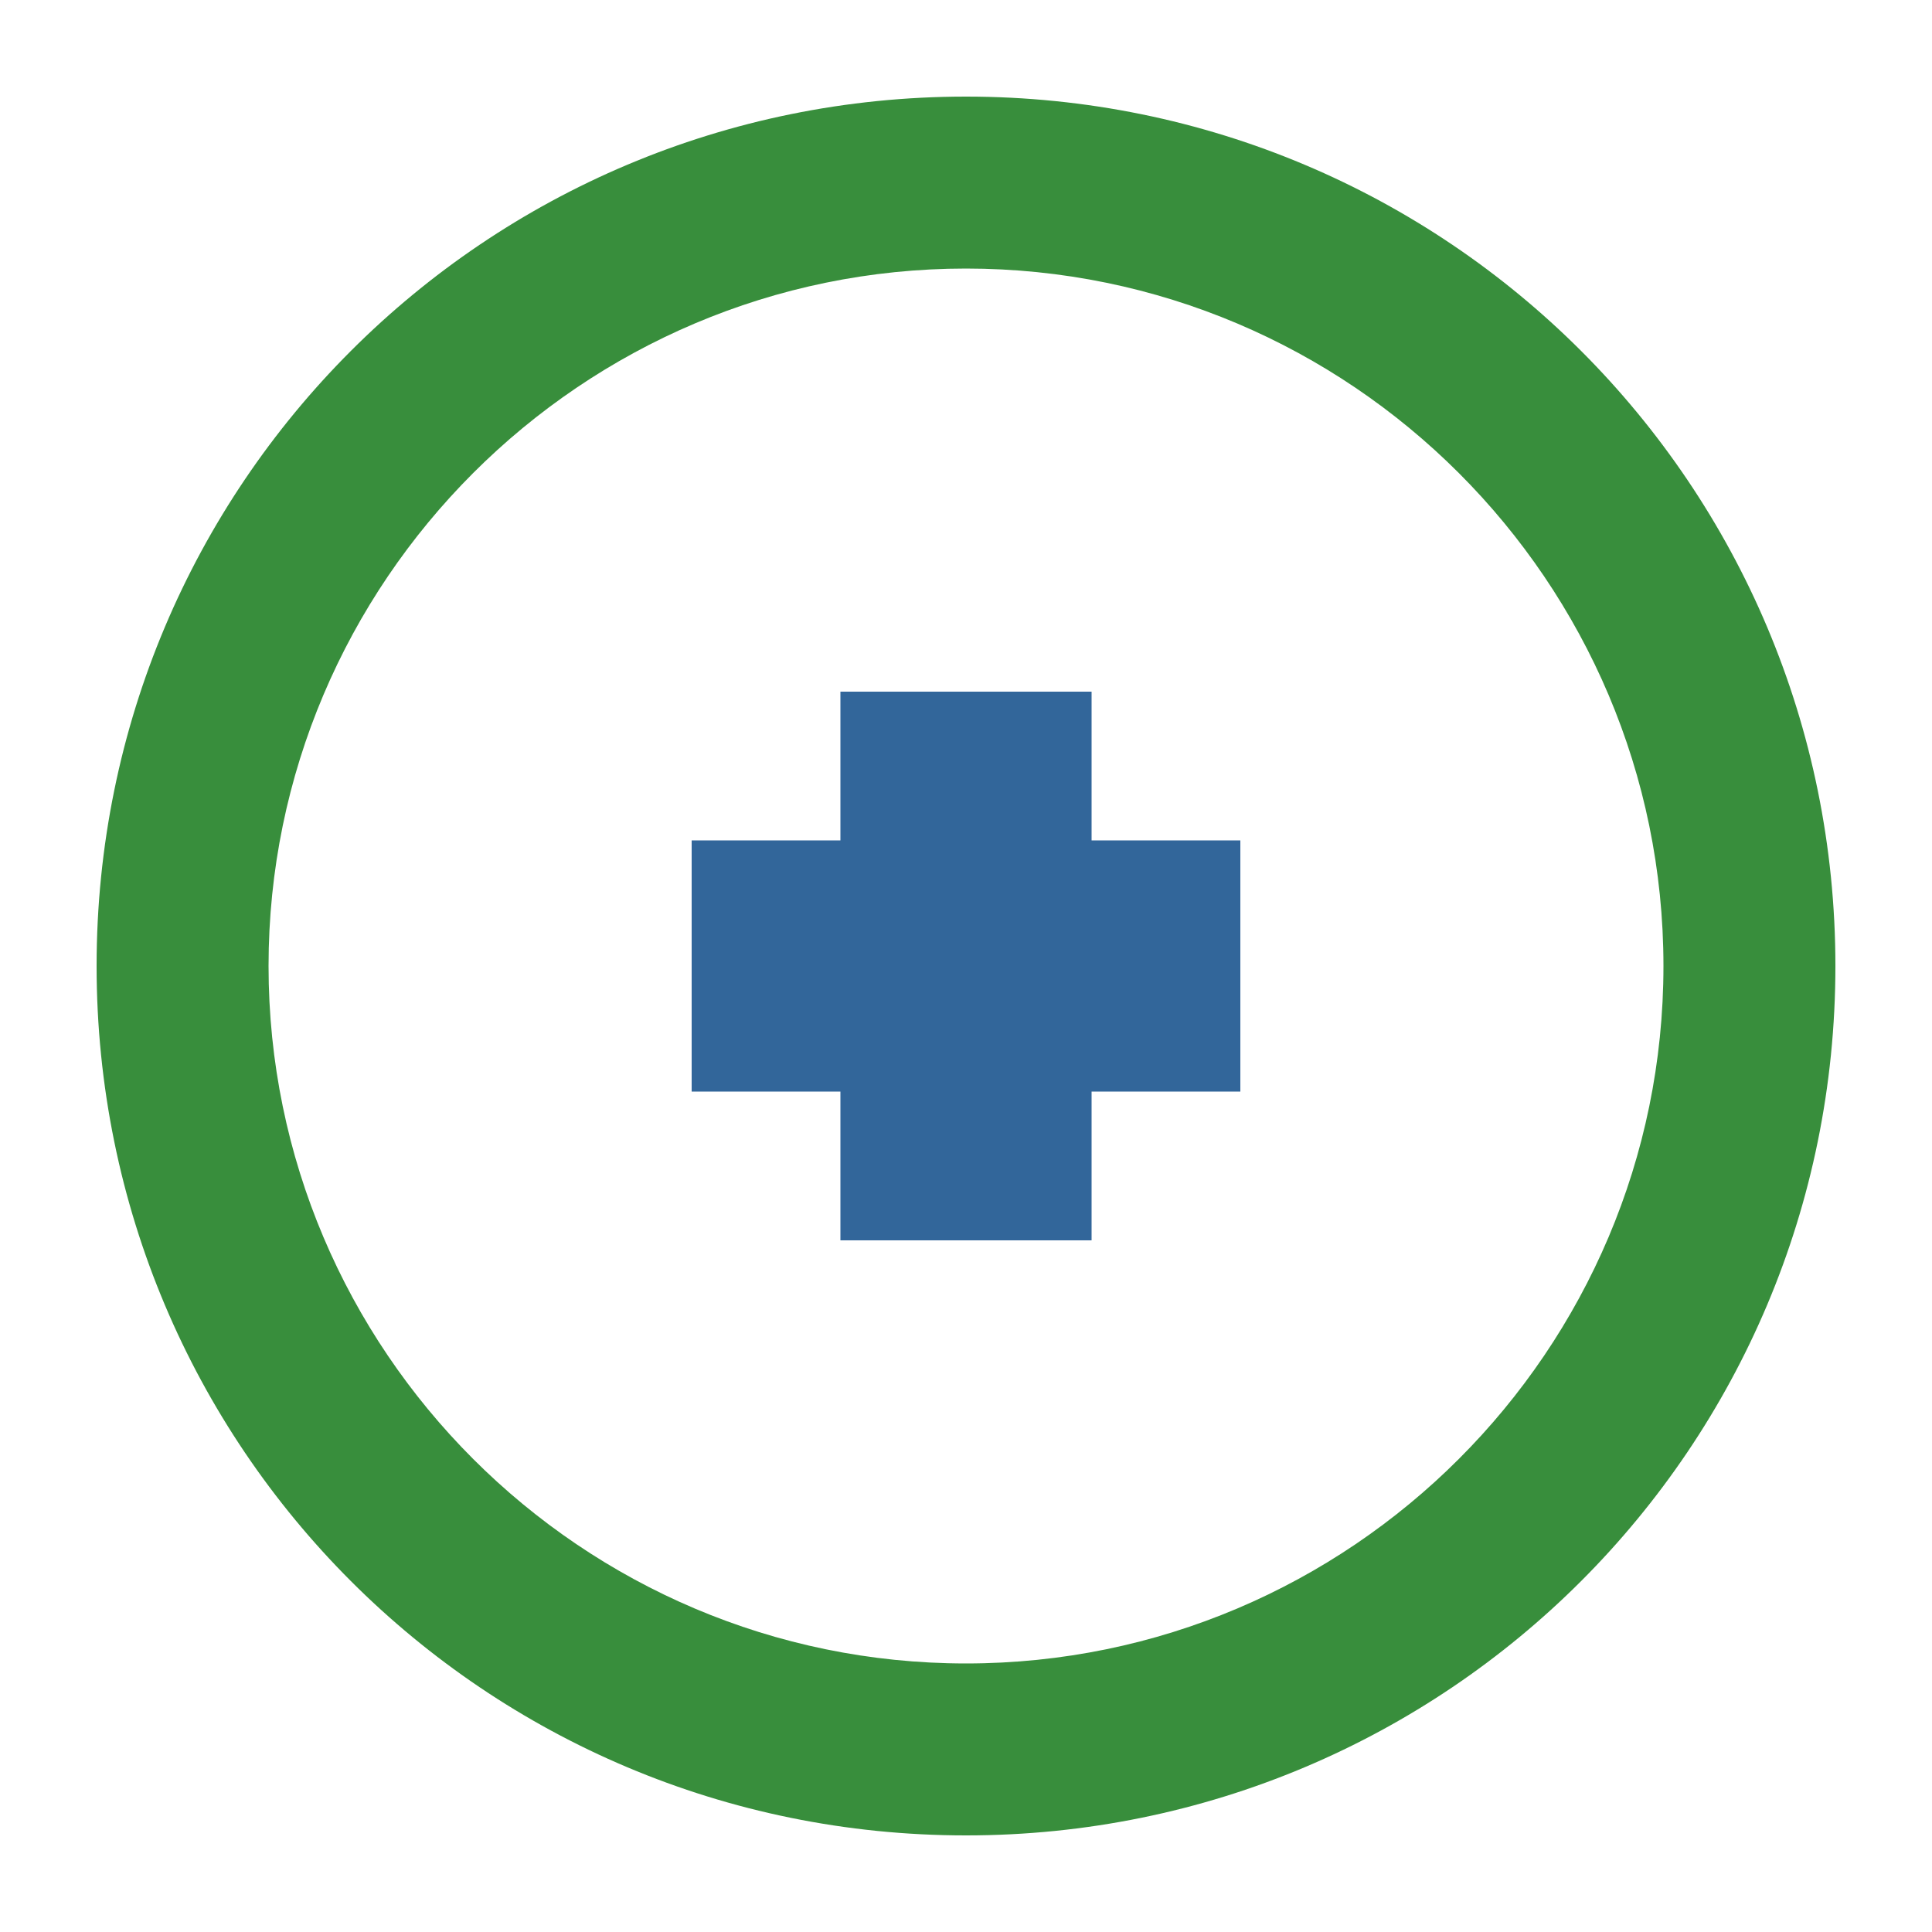
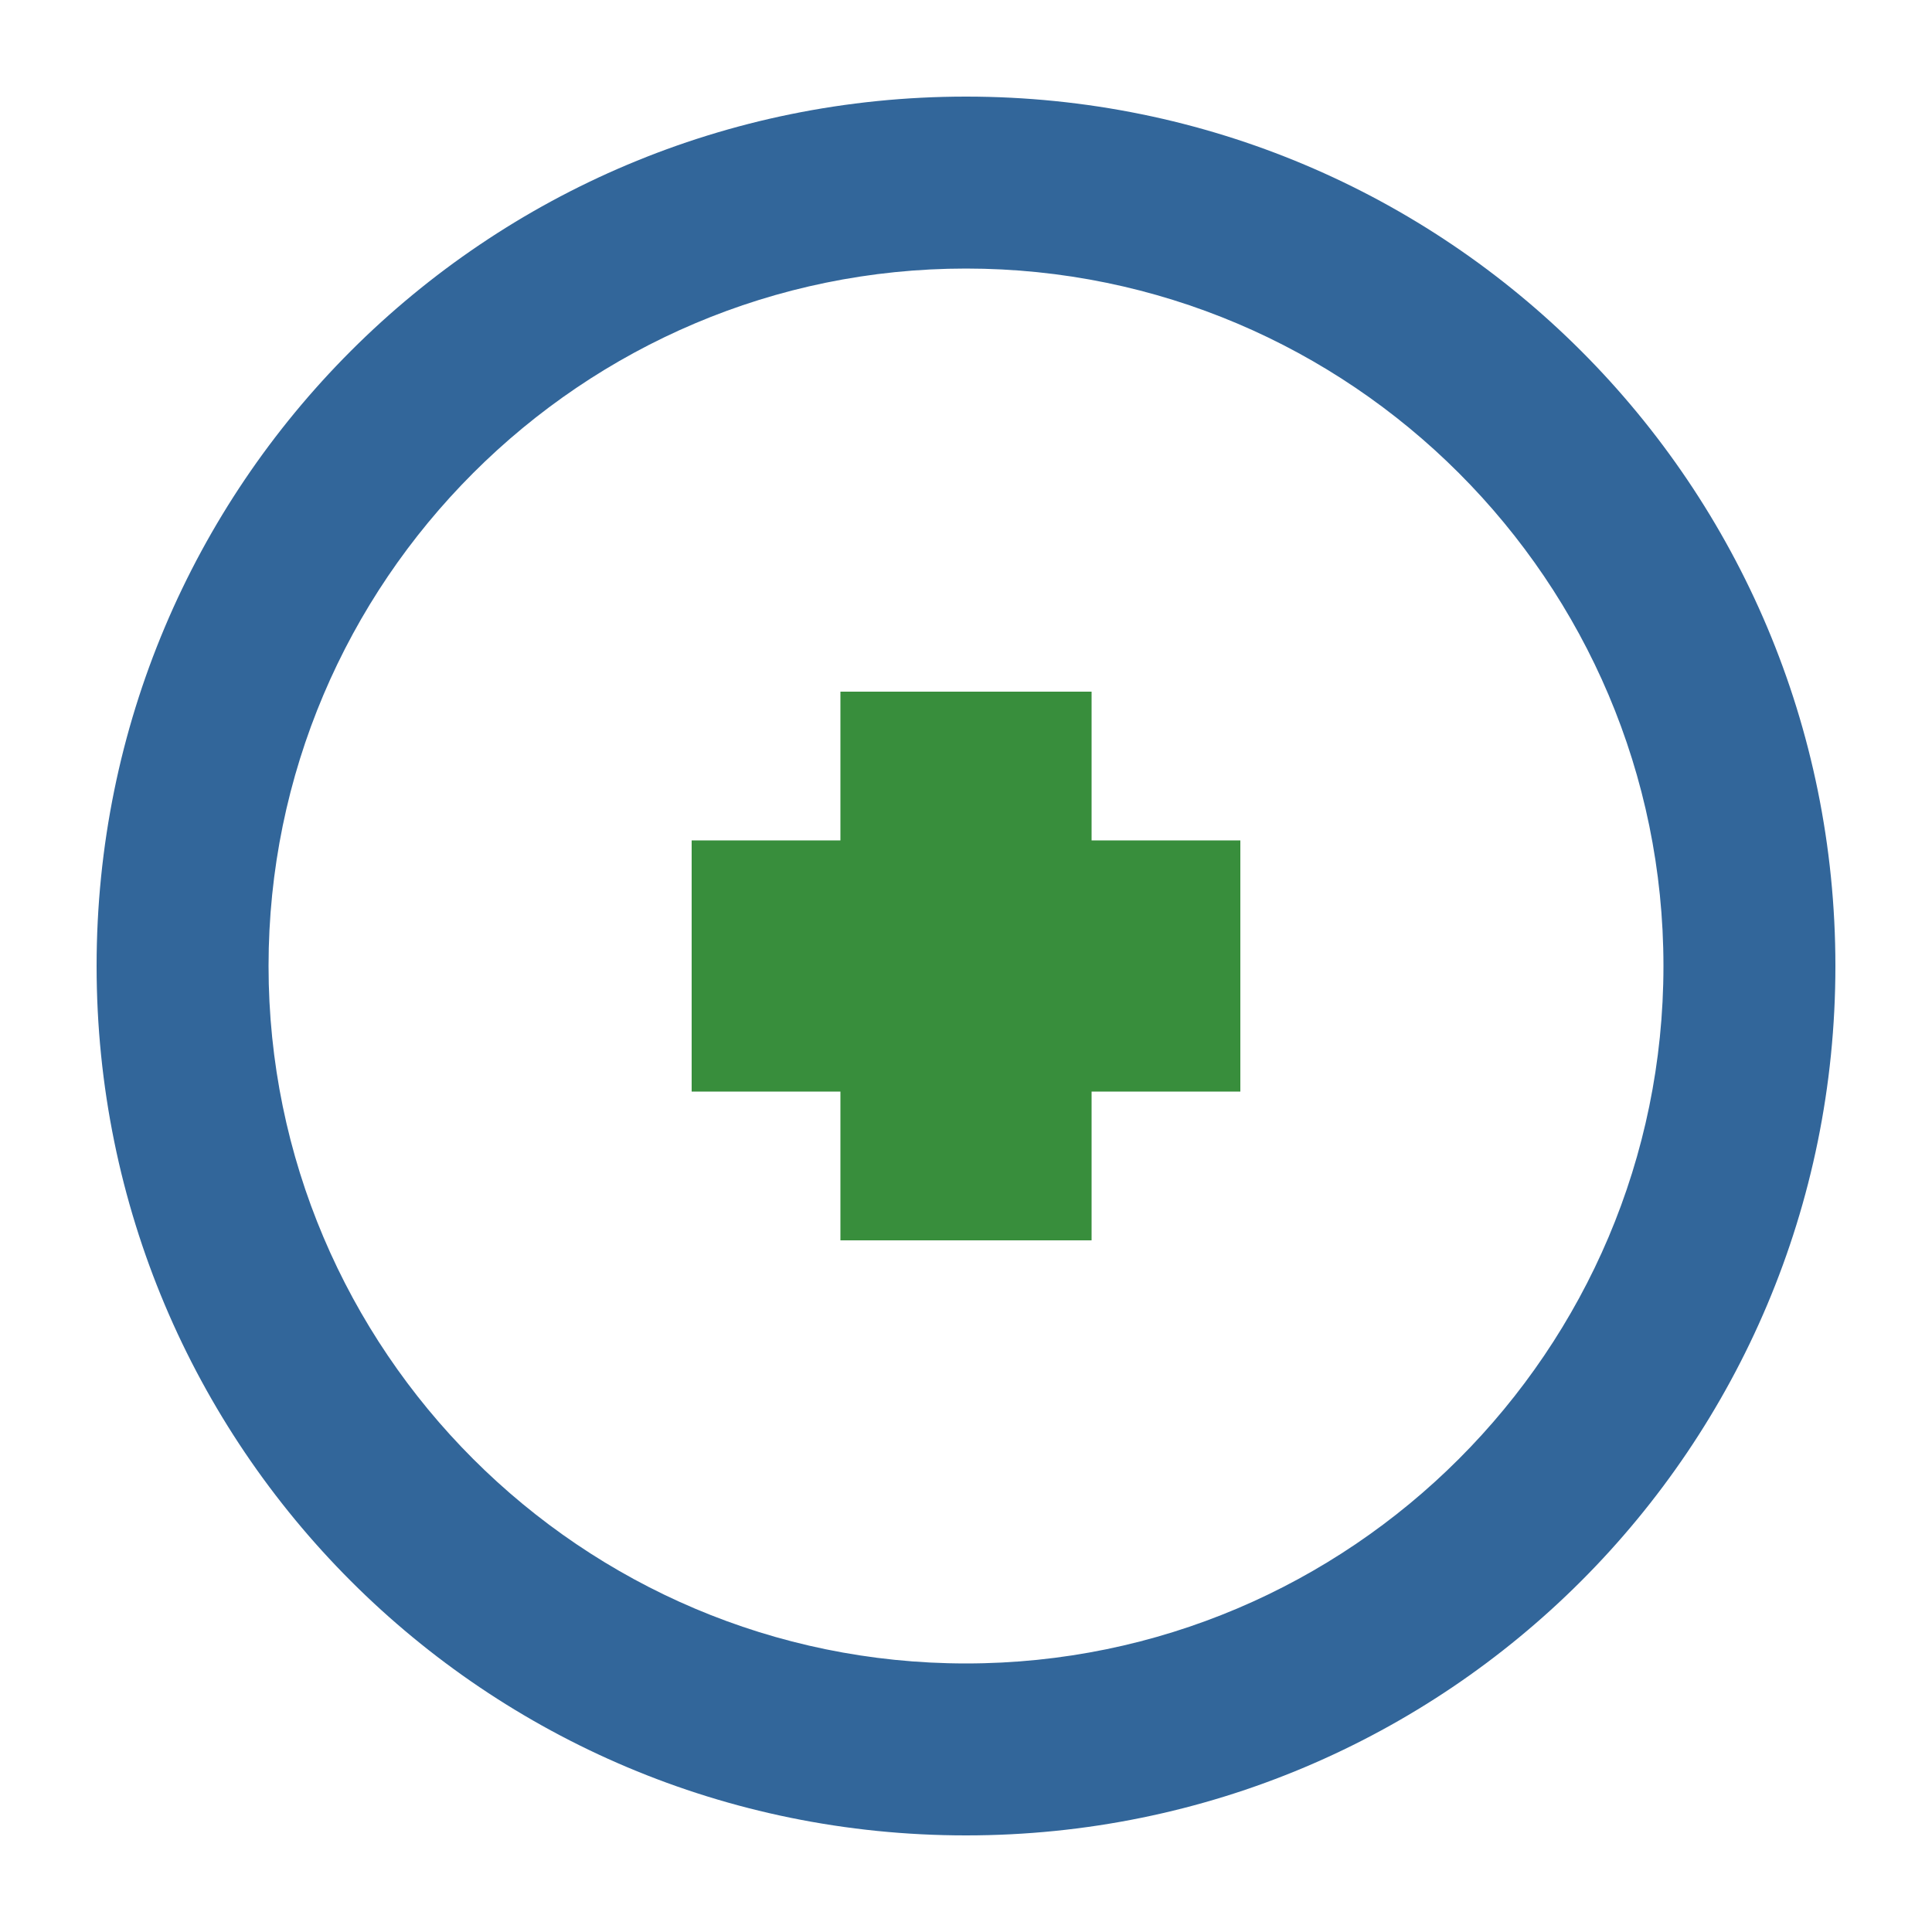
<svg xmlns="http://www.w3.org/2000/svg" version="1.1" viewBox="0 0 100 100">
  <style type="text/css">
- 	.st0{fill:#388E3C;}
- 	.st1{fill:#32669A;}
+ 	.st0{fill:#32669A;}
+ 	.st1{fill:#388E3C;}
</style>
  <path class="st0" d="M50,95c-24.9,0-45-20.1-45-45s20.1-45,45-45s45,20.1,45,45S74.9,95,50,95z M50,13.9c-19.9,0-36.1,16.2-36.1,36.1S30.1,86.1,50,86.1S86.1,69.9,86.1,50S69.9,13.9,50,13.9z" />
  <polygon class="st1" points="43.5,35.8 56.5,35.8 56.5,43.5 64.2,43.5 64.2,56.5 56.5,56.5 56.5,64.2 43.5,64.2 43.5,56.5 35.8,56.5 35.8,43.5 43.5,43.5" />
</svg>
